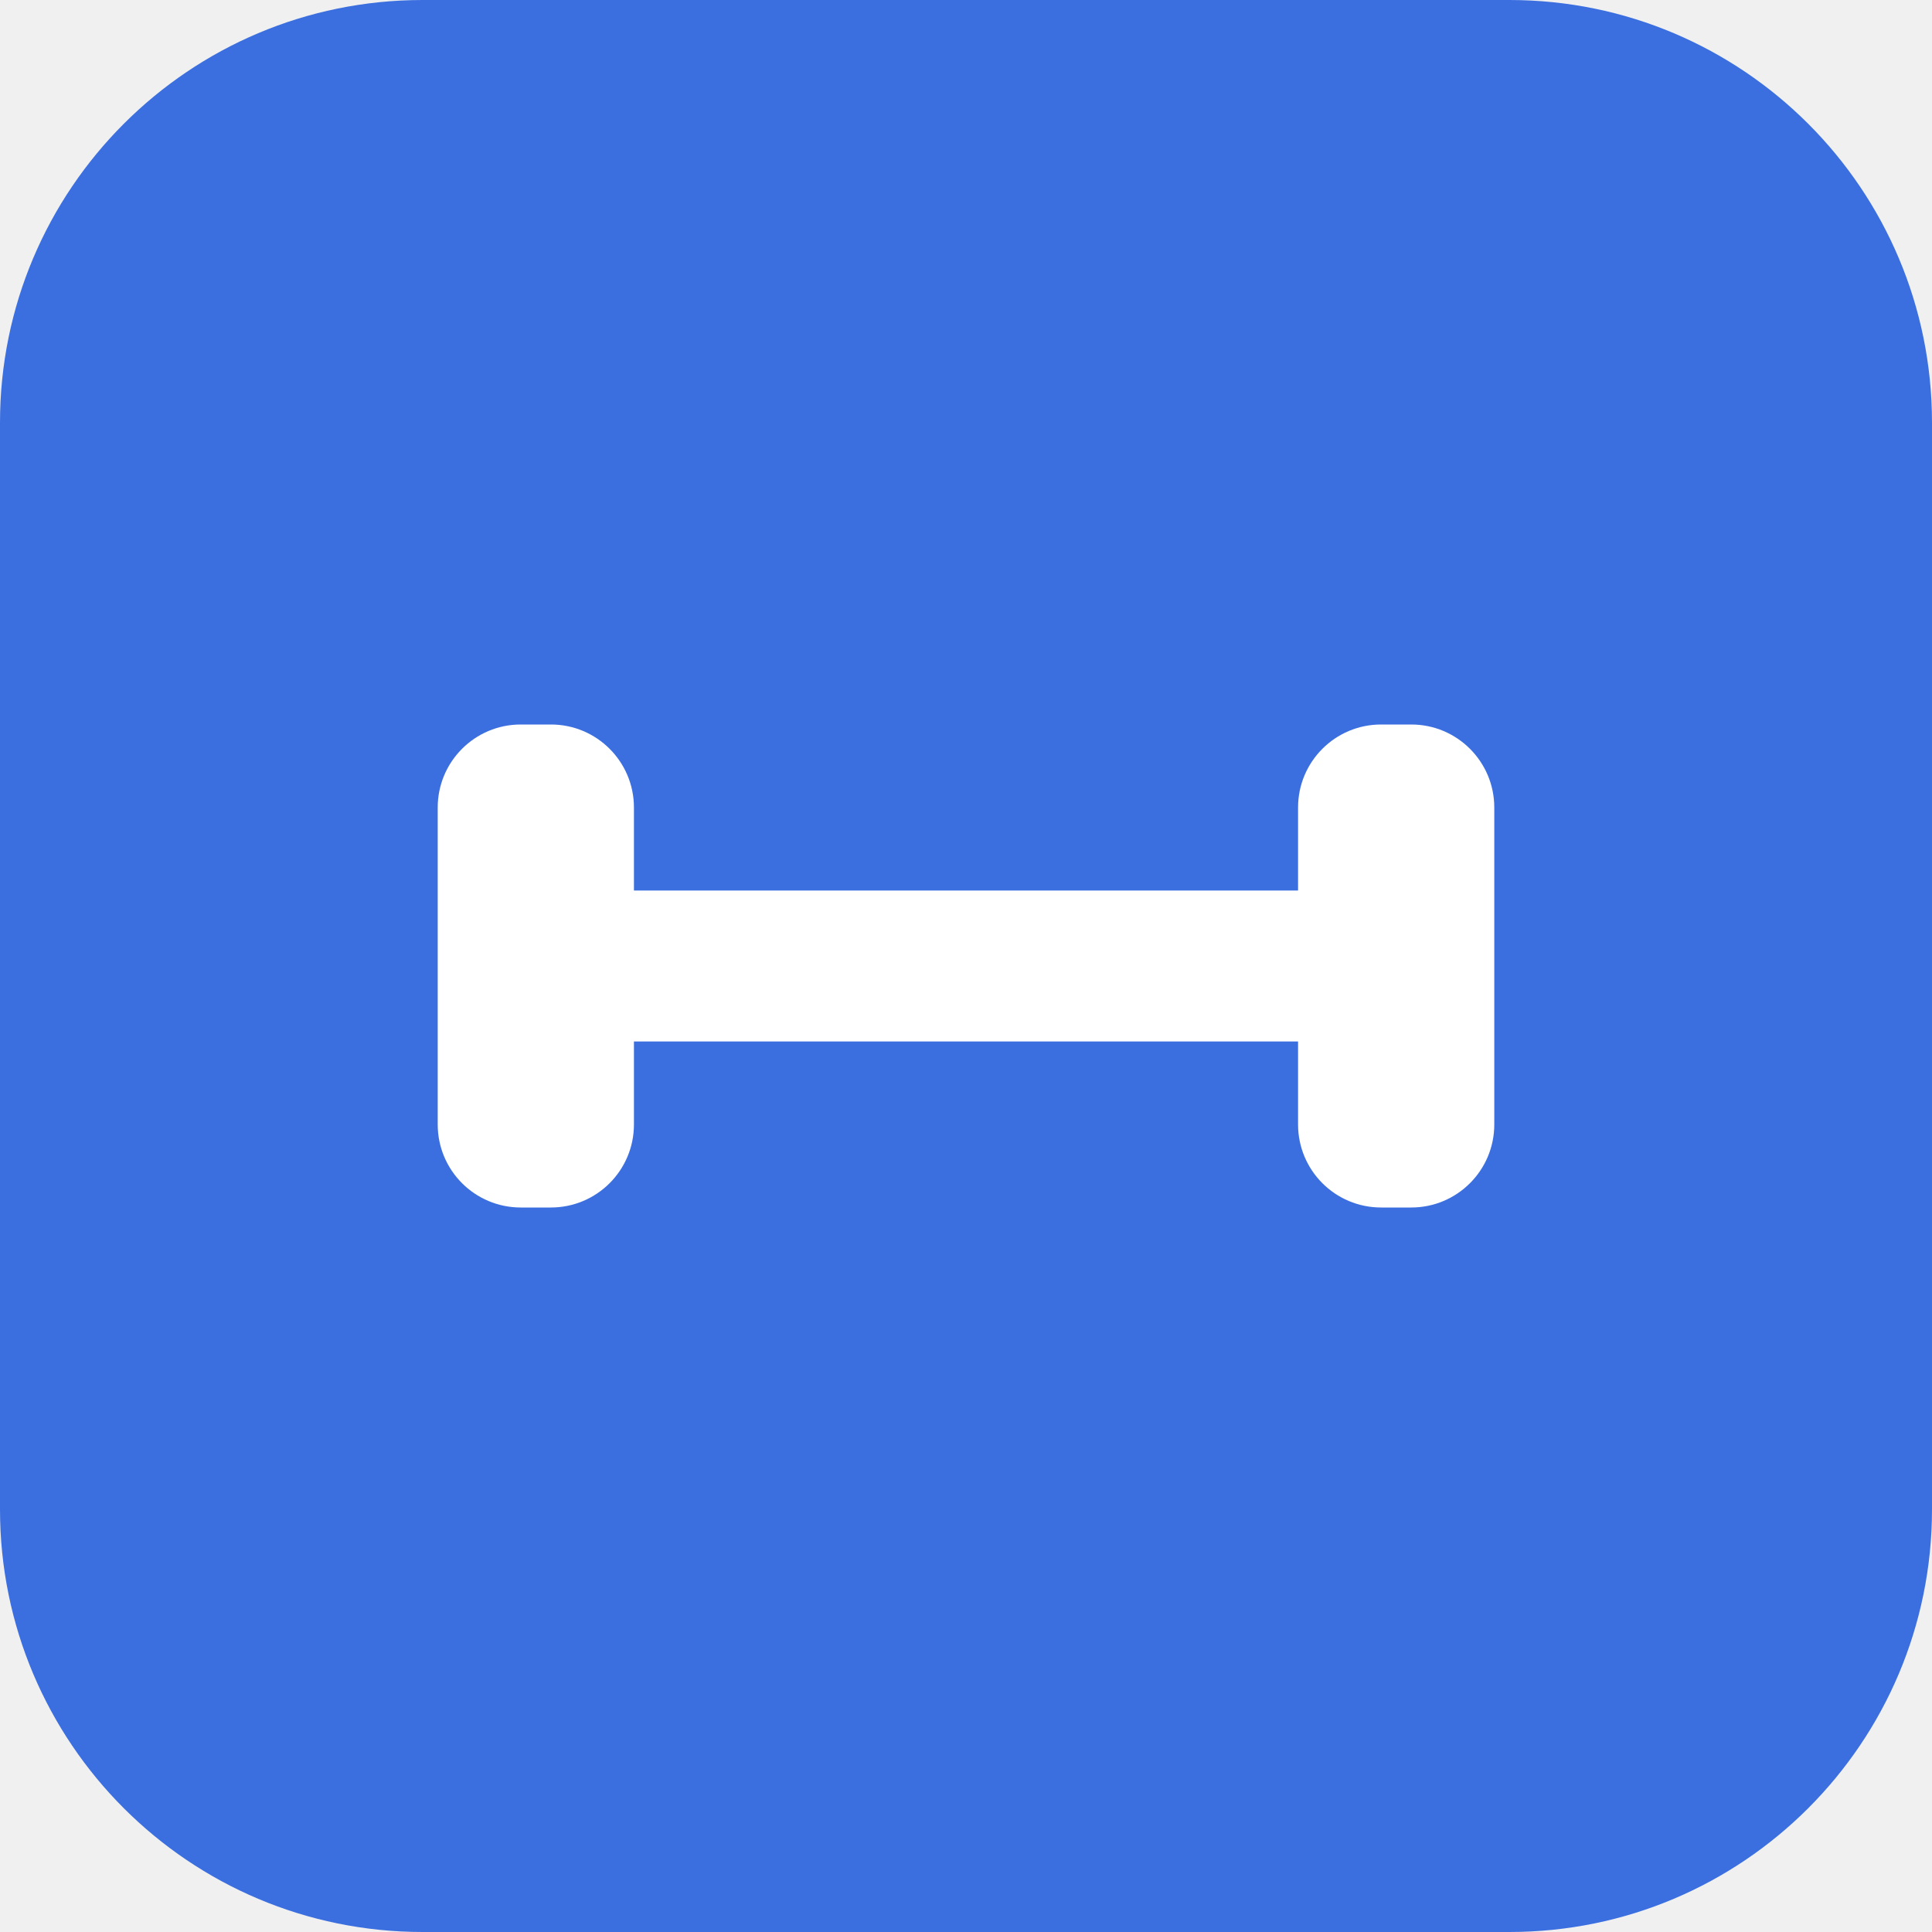
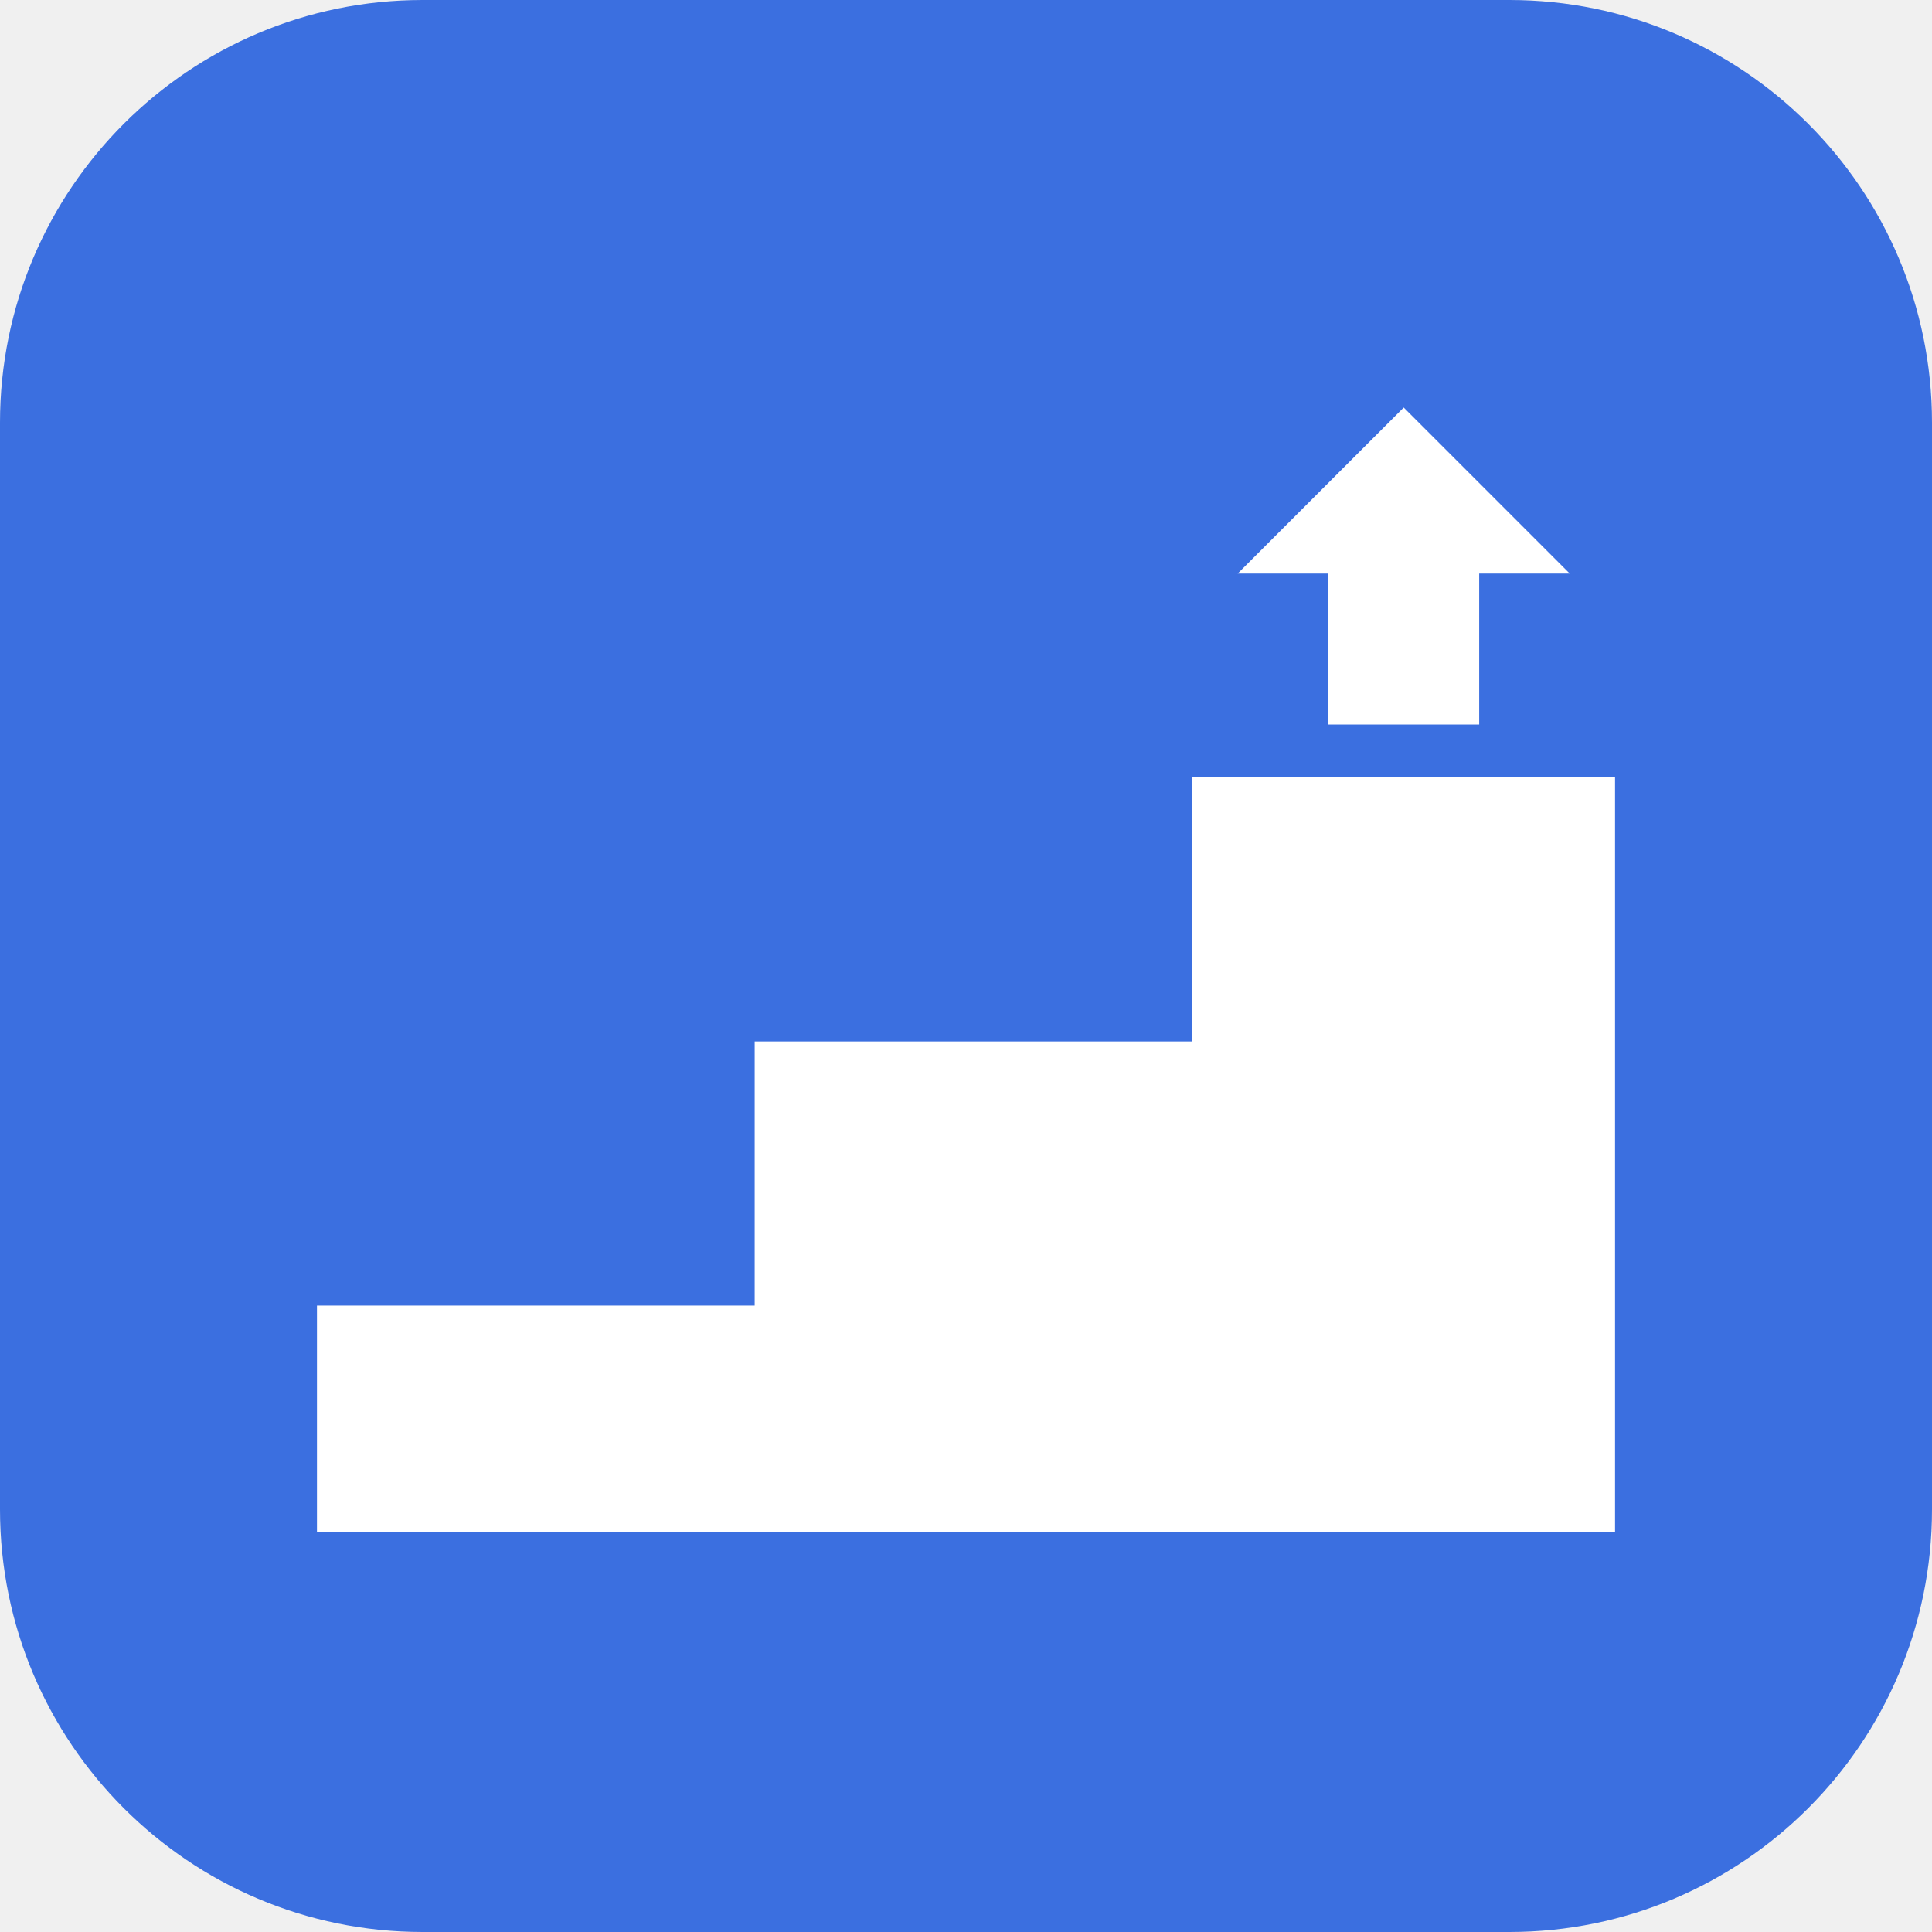
<svg xmlns="http://www.w3.org/2000/svg" viewBox="0 0 512 512" width="512" height="512">
  <rect width="512" height="512" rx="112" fill="#3B6FE0" />
  <g fill="#ffffff">
-     <rect x="148" y="236" width="216" height="40" rx="20" />
-     <rect x="116" y="192" width="52" height="128" rx="22" />
-     <rect x="344" y="192" width="52" height="128" rx="22" />
+     <path d="M84 406V346H200V276H316V206H428V406Z" />
+     <path d="M372 108L416 152H392V192H352V152H328Z" />
  </g>
</svg>
